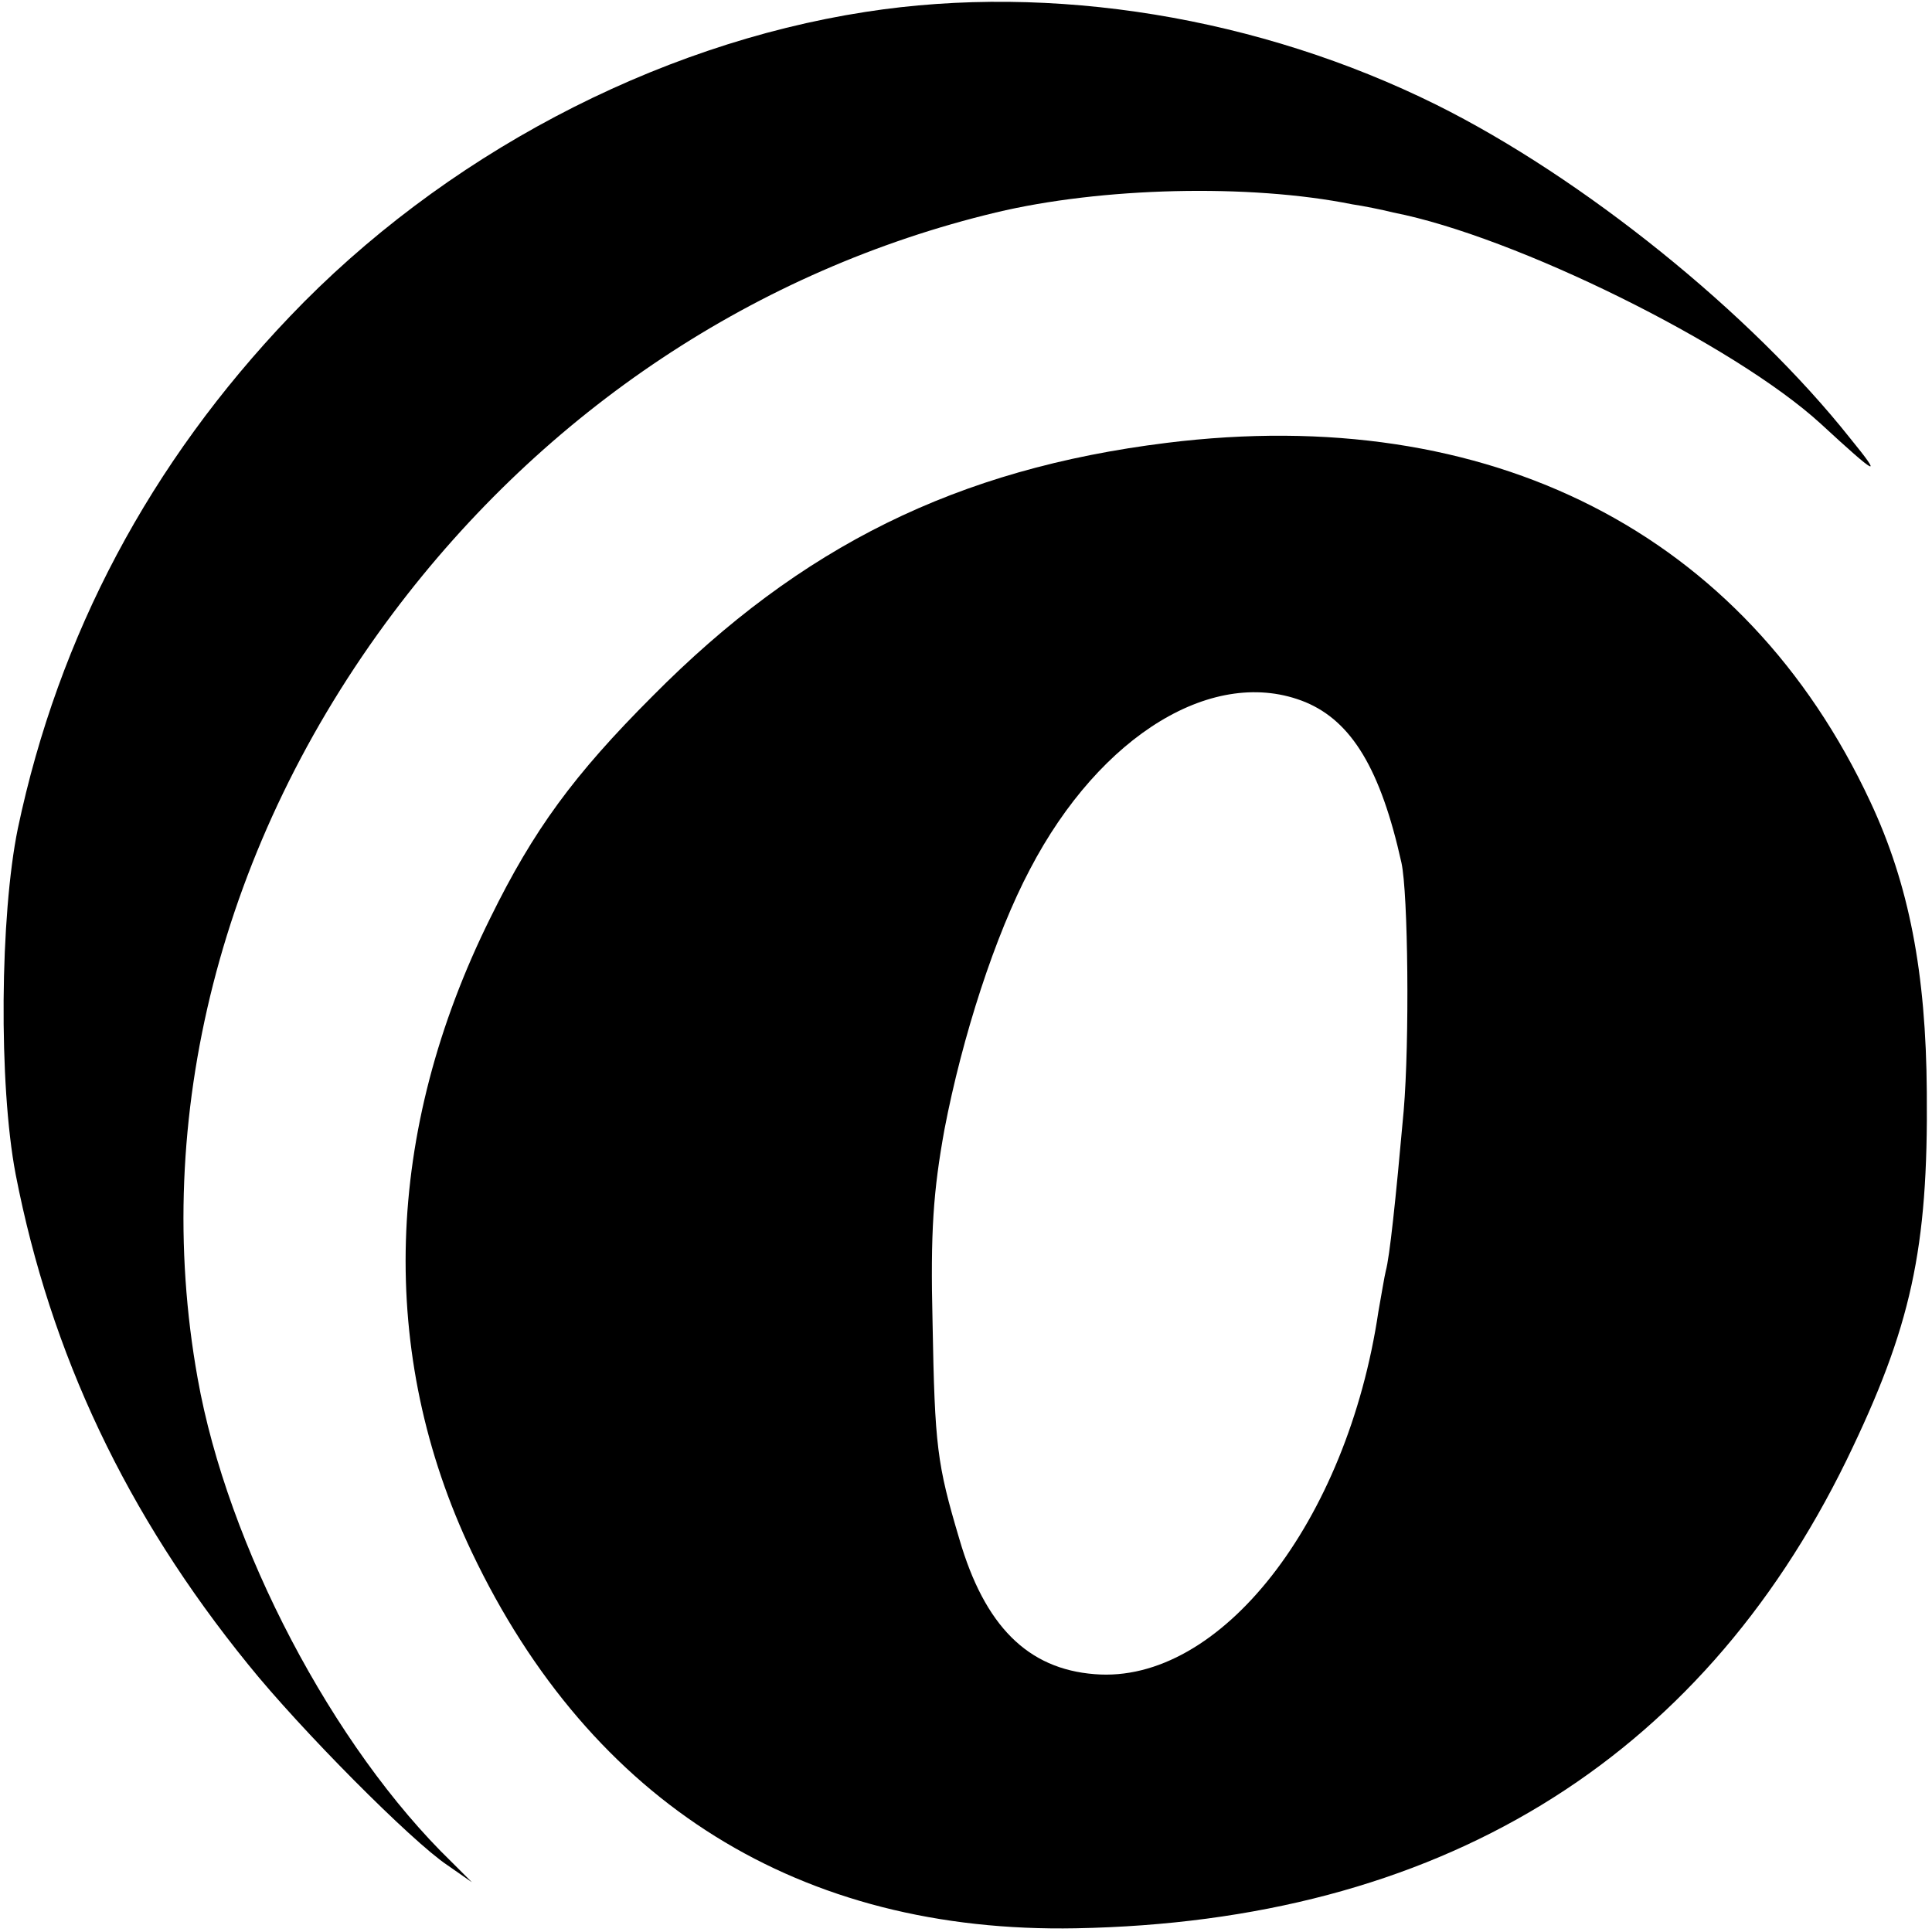
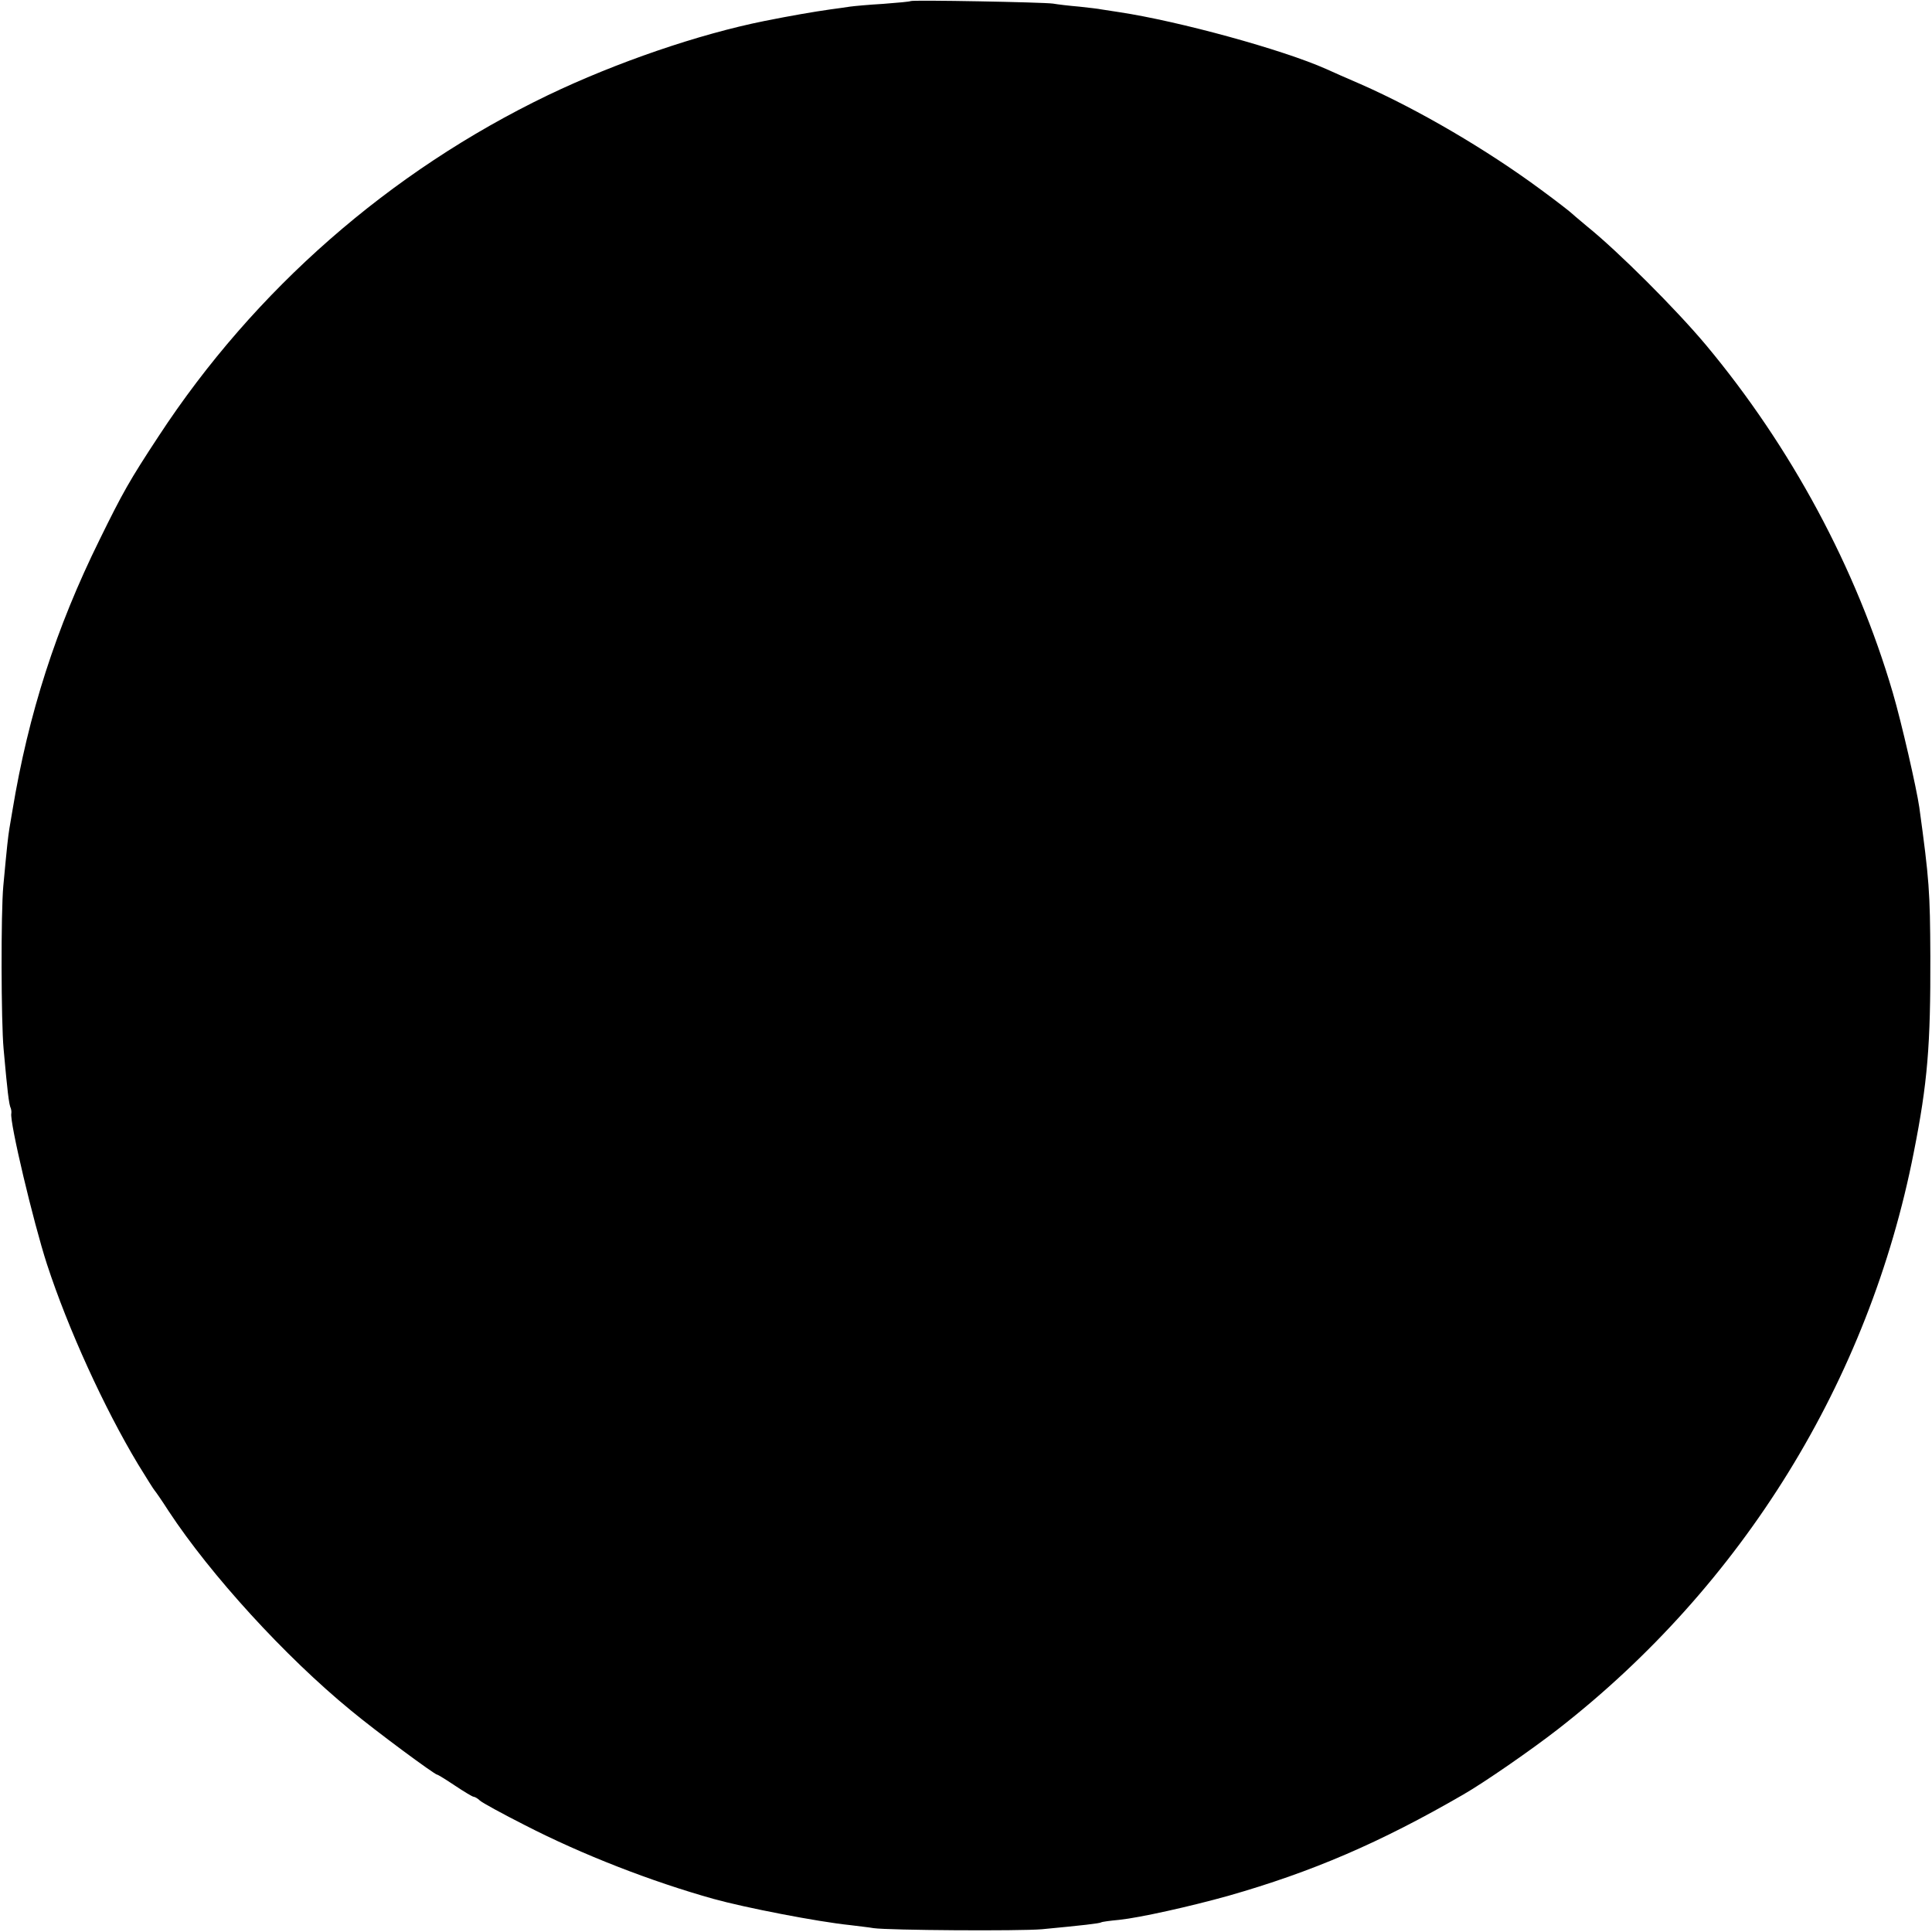
- <svg xmlns="http://www.w3.org/2000/svg" version="1.0" width="260pt" height="260pt" viewBox="0 0 260 260" preserveAspectRatio="xMidYMid meet">
-   <g transform="translate(0,260) scale(0.1,-0.1)" fill="#000000" stroke="none">
-     <path d="M1165 2584 c-285 -44 -570 -195 -775 -410 -188 -197 -311 -428 -366 -689 -24 -117 -26 -344 -3 -465 47 -242 149 -458 313 -660 70 -87 220 -238 268 -270 l33 -23 -27 27 c-160 155 -302 426 -342 651 -63 351 31 721 263 1030 205 273 490 462 811 539 142 34 341 39 480 11 14 -2 39 -7 55 -11 164 -32 459 -178 575 -284 78 -72 84 -74 40 -20 -134 169 -360 351 -557 449 -238 118 -517 164 -768 125z" />
-     <path d="M1570 2004 c-282 -35 -492 -139 -692 -341 -106 -106 -160 -180 -218 -298 -143 -288 -152 -587 -25 -854 161 -338 442 -513 813 -506 486 9 838 223 1037 630 87 179 110 284 108 495 -1 161 -24 280 -76 391 -169 362 -512 537 -947 483z m187 -349 c62 -26 101 -90 129 -216 9 -41 11 -240 3 -334 -11 -123 -19 -197 -24 -215 -2 -8 -6 -33 -10 -55 -42 -283 -213 -502 -382 -488 -90 7 -148 65 -182 182 -30 101 -33 124 -36 291 -3 123 1 177 16 260 24 125 68 261 115 350 95 182 249 275 371 225z" />
+ <svg xmlns="http://www.w3.org/2000/svg" version="1.0" width="700pt" height="700pt" viewBox="0 0 700 700" preserveAspectRatio="xMidYMid meet">
+   <g transform="translate(0,700) scale(0.1,-0.1)" fill="#000000" stroke="none">
+     <path d="M3299 6996 c-2 -2 -47 -6 -99 -10 -52 -3 -106 -8 -120 -10 -14 -2 -46 -7 -71 -10 -63 -9 -144 -23 -239 -42 -239 -48 -537 -150 -785 -269 -573 -276 -1063 -705 -1410 -1235 -106 -161 -131 -206 -214 -375 -158 -320 -258 -631 -316 -982 -3 -18 -8 -48 -11 -65 -5 -32 -8 -57 -22 -208 -9 -97 -8 -493 1 -590 4 -41 9 -102 13 -135 3 -33 8 -67 11 -75 4 -8 5 -19 4 -24 -7 -29 80 -395 129 -546 77 -236 208 -522 330 -725 30 -49 57 -92 60 -95 3 -3 26 -36 51 -75 152 -231 422 -527 660 -722 89 -74 304 -233 313 -233 3 0 32 -18 65 -40 33 -22 63 -40 67 -40 4 0 15 -6 23 -14 9 -8 82 -48 163 -89 208 -107 458 -204 683 -267 115 -32 378 -83 495 -95 30 -4 69 -8 85 -11 56 -8 529 -11 610 -4 147 14 209 21 215 25 3 2 32 6 65 9 76 8 259 49 395 87 305 87 551 193 850 366 77 44 250 164 345 238 669 521 1127 1263 1289 2090 50 252 61 388 60 710 -1 234 -4 278 -40 540 -10 69 -64 306 -96 415 -132 451 -369 891 -677 1260 -108 129 -317 338 -431 430 -30 25 -57 48 -60 51 -3 3 -50 40 -106 81 -196 145 -445 291 -654 383 -47 20 -103 45 -125 55 -157 70 -532 173 -750 206 -27 4 -57 9 -65 10 -8 2 -44 6 -80 10 -36 3 -78 8 -95 11 -36 5 -510 14 -516 9z" />
  </g>
</svg>
